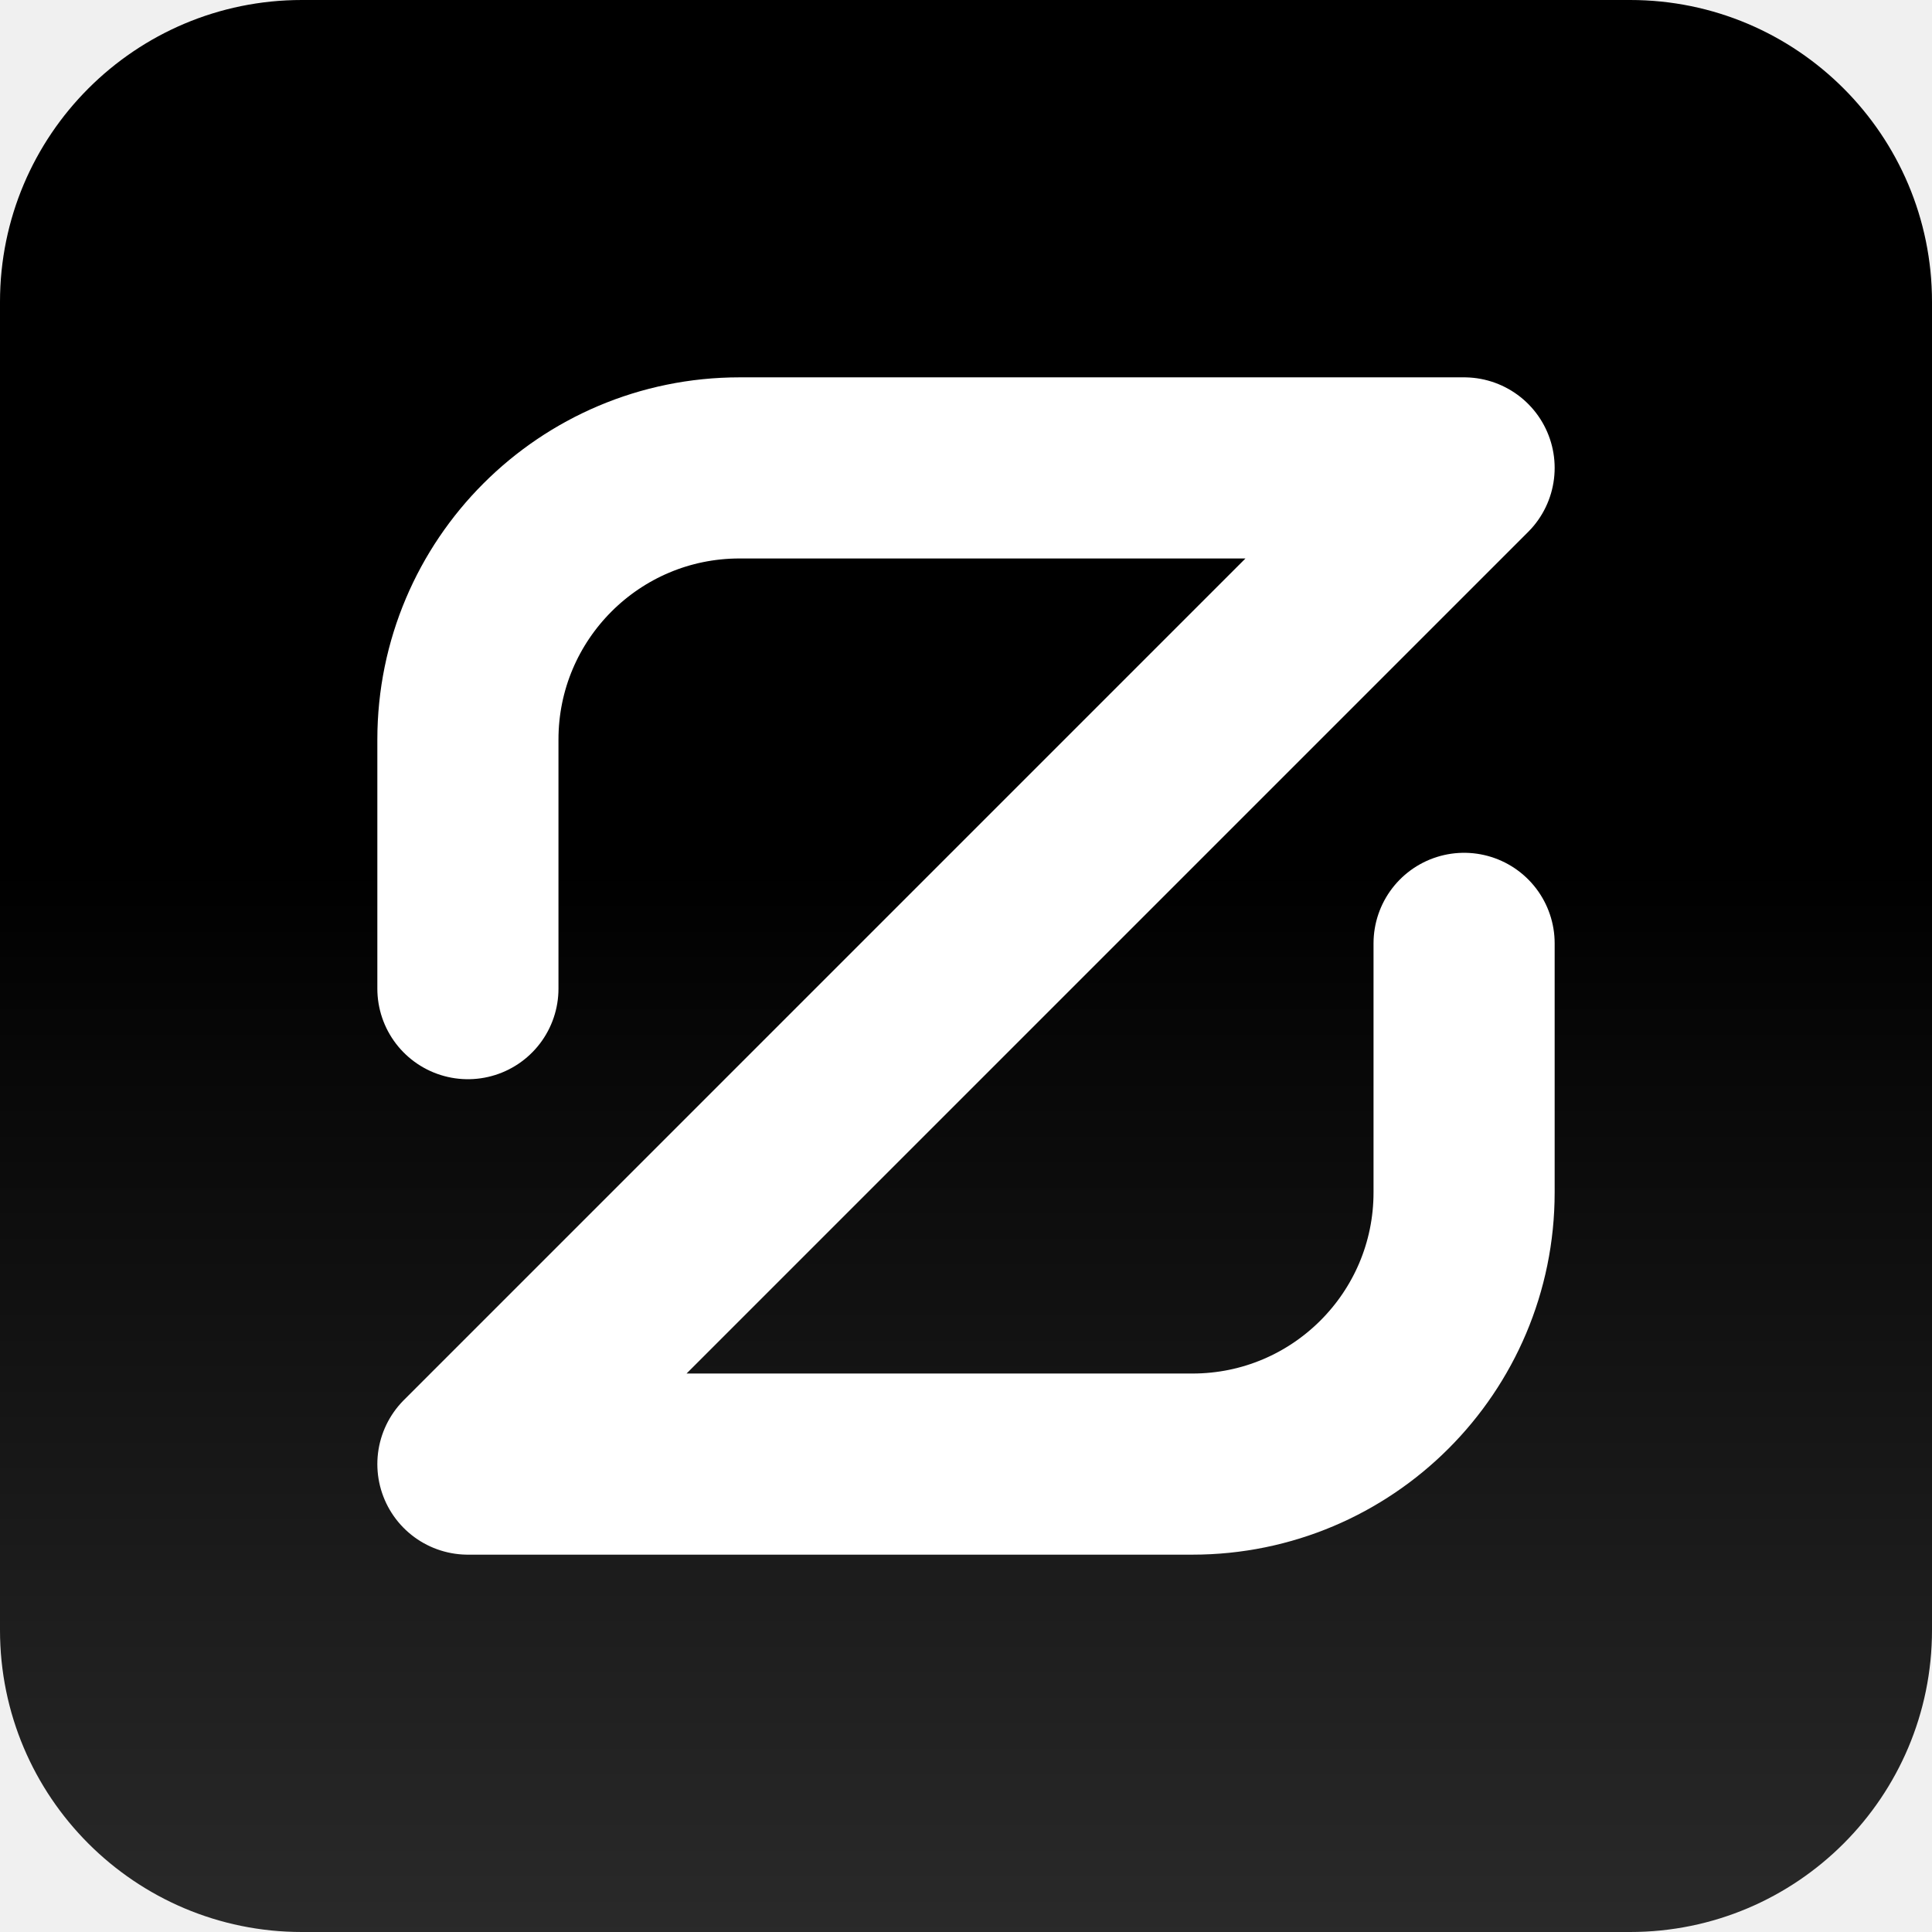
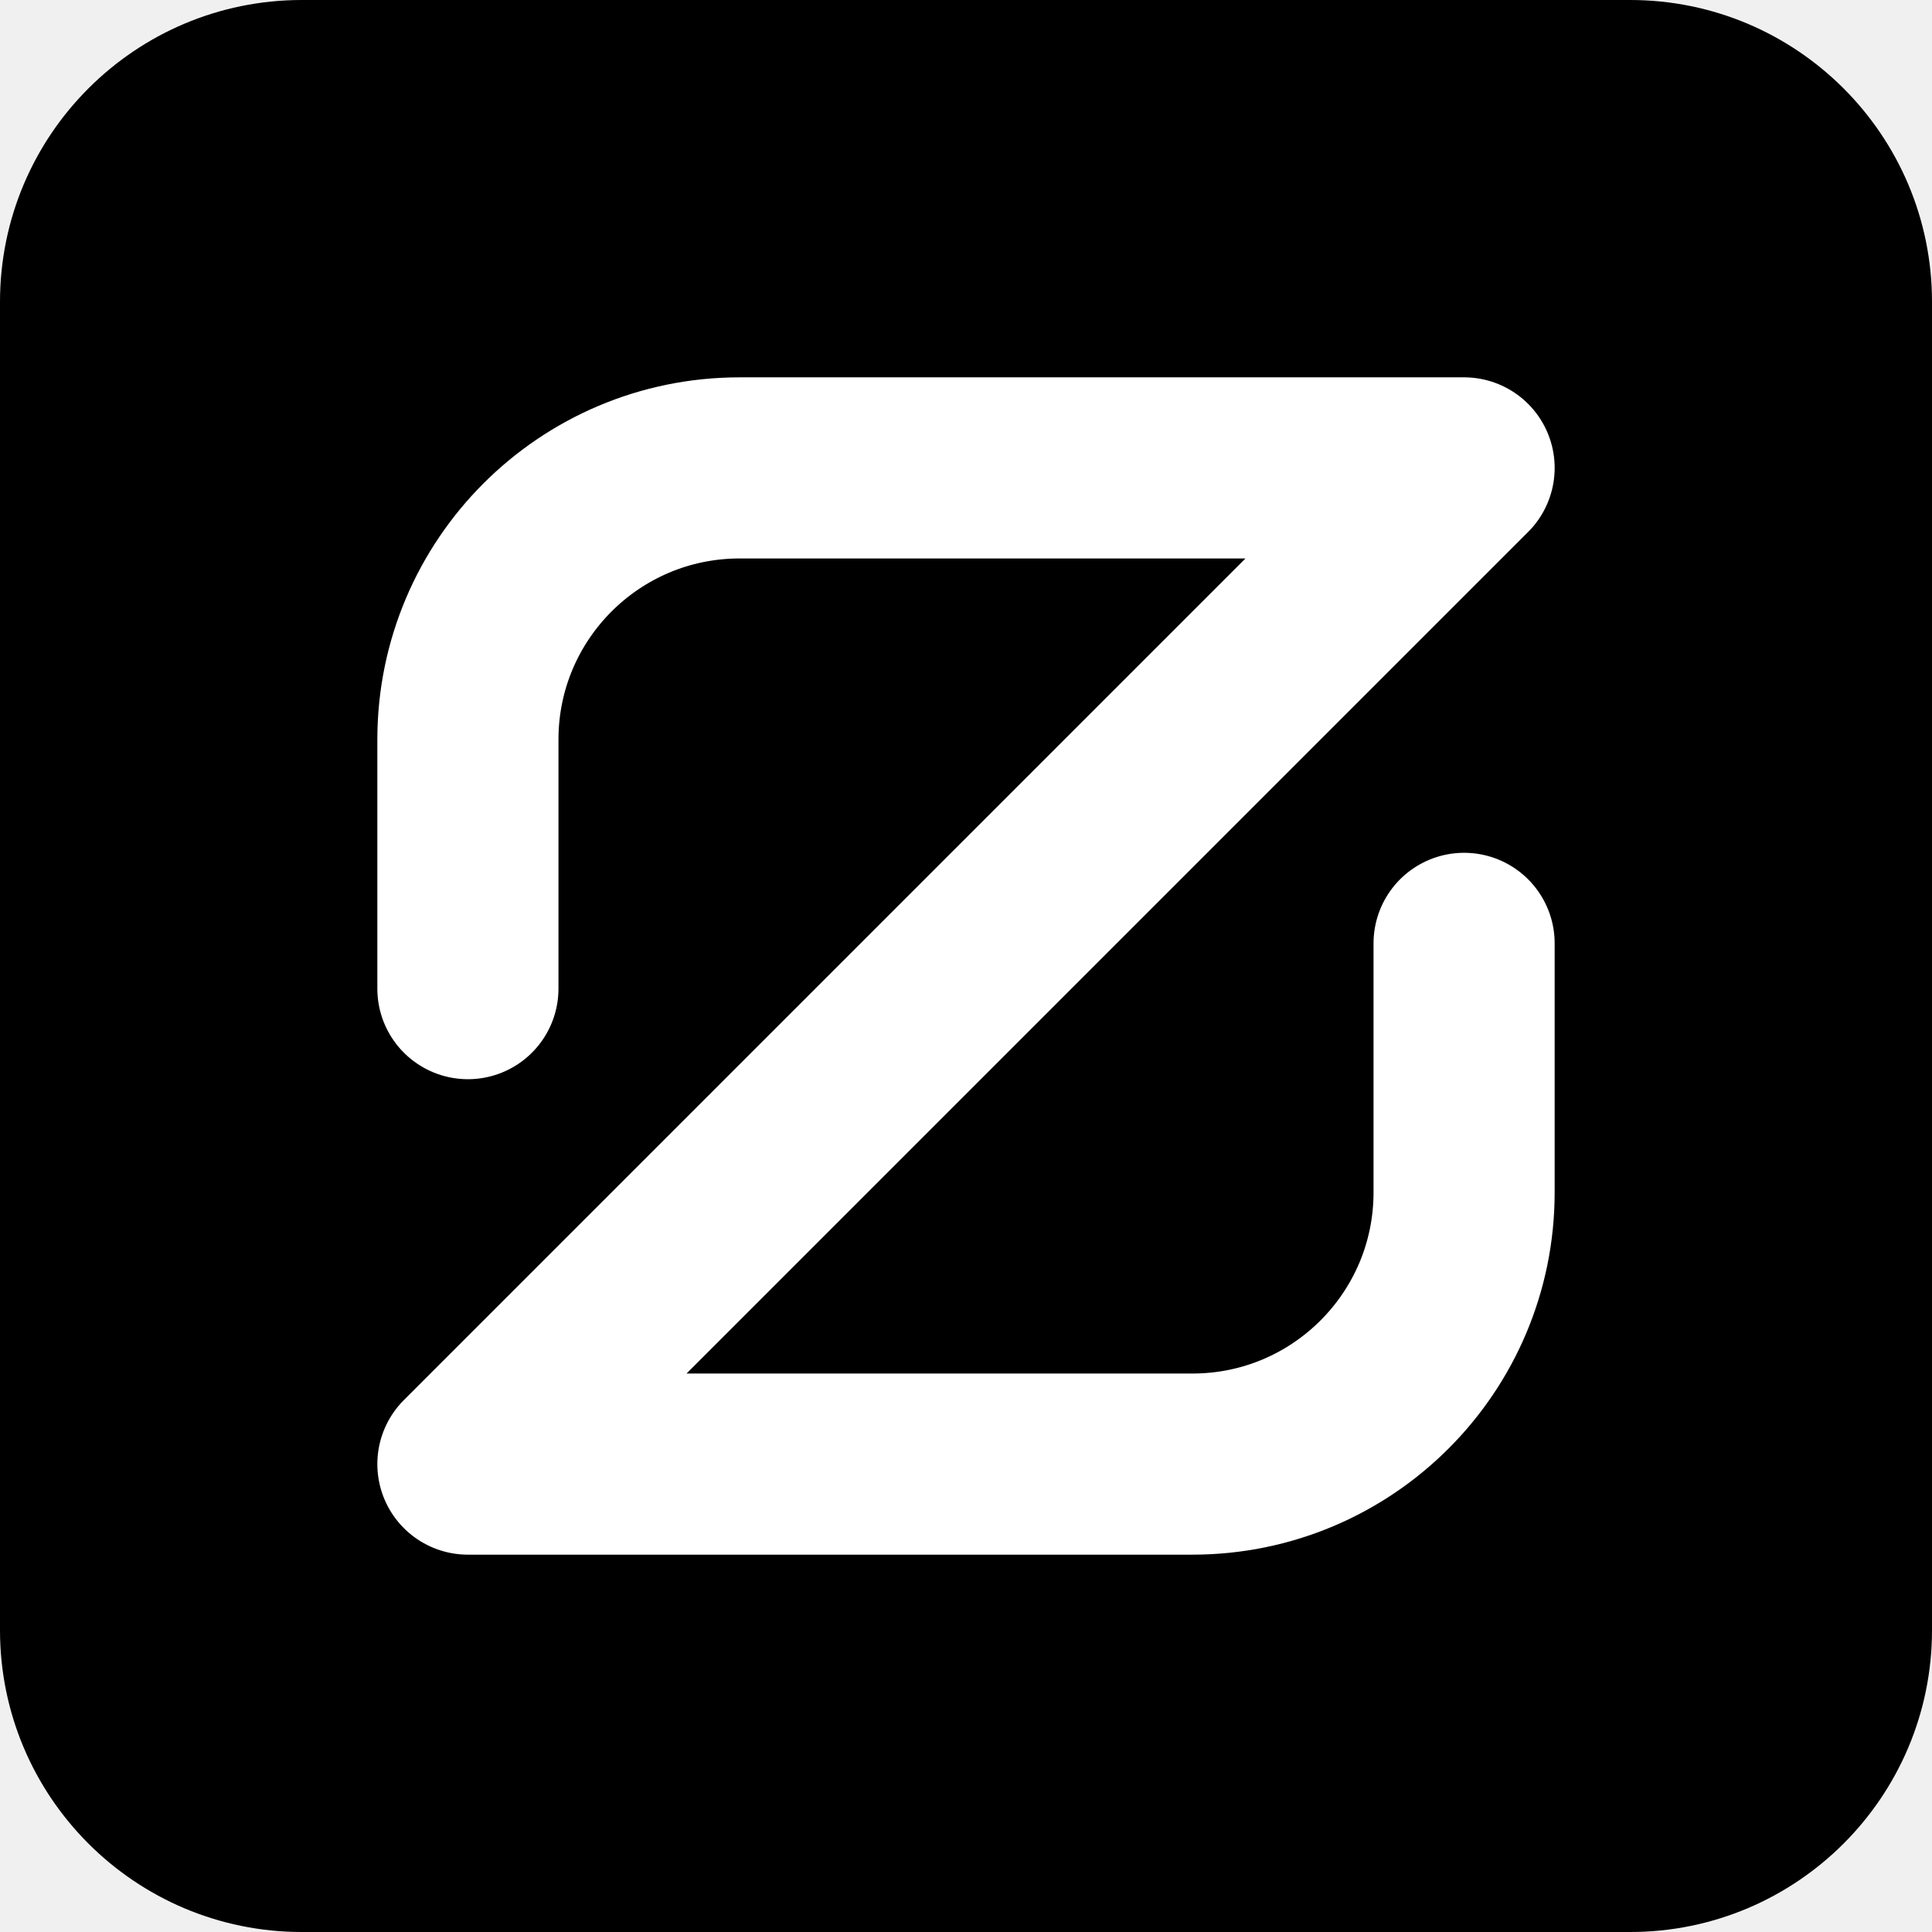
<svg xmlns="http://www.w3.org/2000/svg" viewBox="0 0 1024 1024" width="1024" height="1024">
-   <defs>
-     <linearGradient id="zunaGlow" x1="0" y1="1" x2="0" y2="0">
-       <stop offset="0" stop-color="#2a2a2a" />
-       <stop offset="0.55" stop-color="#000000" />
-       <stop offset="1" stop-color="#000000" />
-     </linearGradient>
-   </defs>
-   <rect width="1024" height="1024" rx="160" ry="160" fill="url(#zunaGlow)" />
+   <rect width="1024" height="1024" rx="160" ry="160" fill="#000000" />
  <g transform="translate(512 512) scale(2.4) translate(-200 -200)">
    <path d="M90 205 V150 A60 60 0 0 1 150 90 H310 L90 310 H250 A60 60 0 0 0 310 250 V195" fill="none" stroke="#ffffff" stroke-width="40" stroke-linecap="round" stroke-linejoin="round" />
  </g>
</svg>
